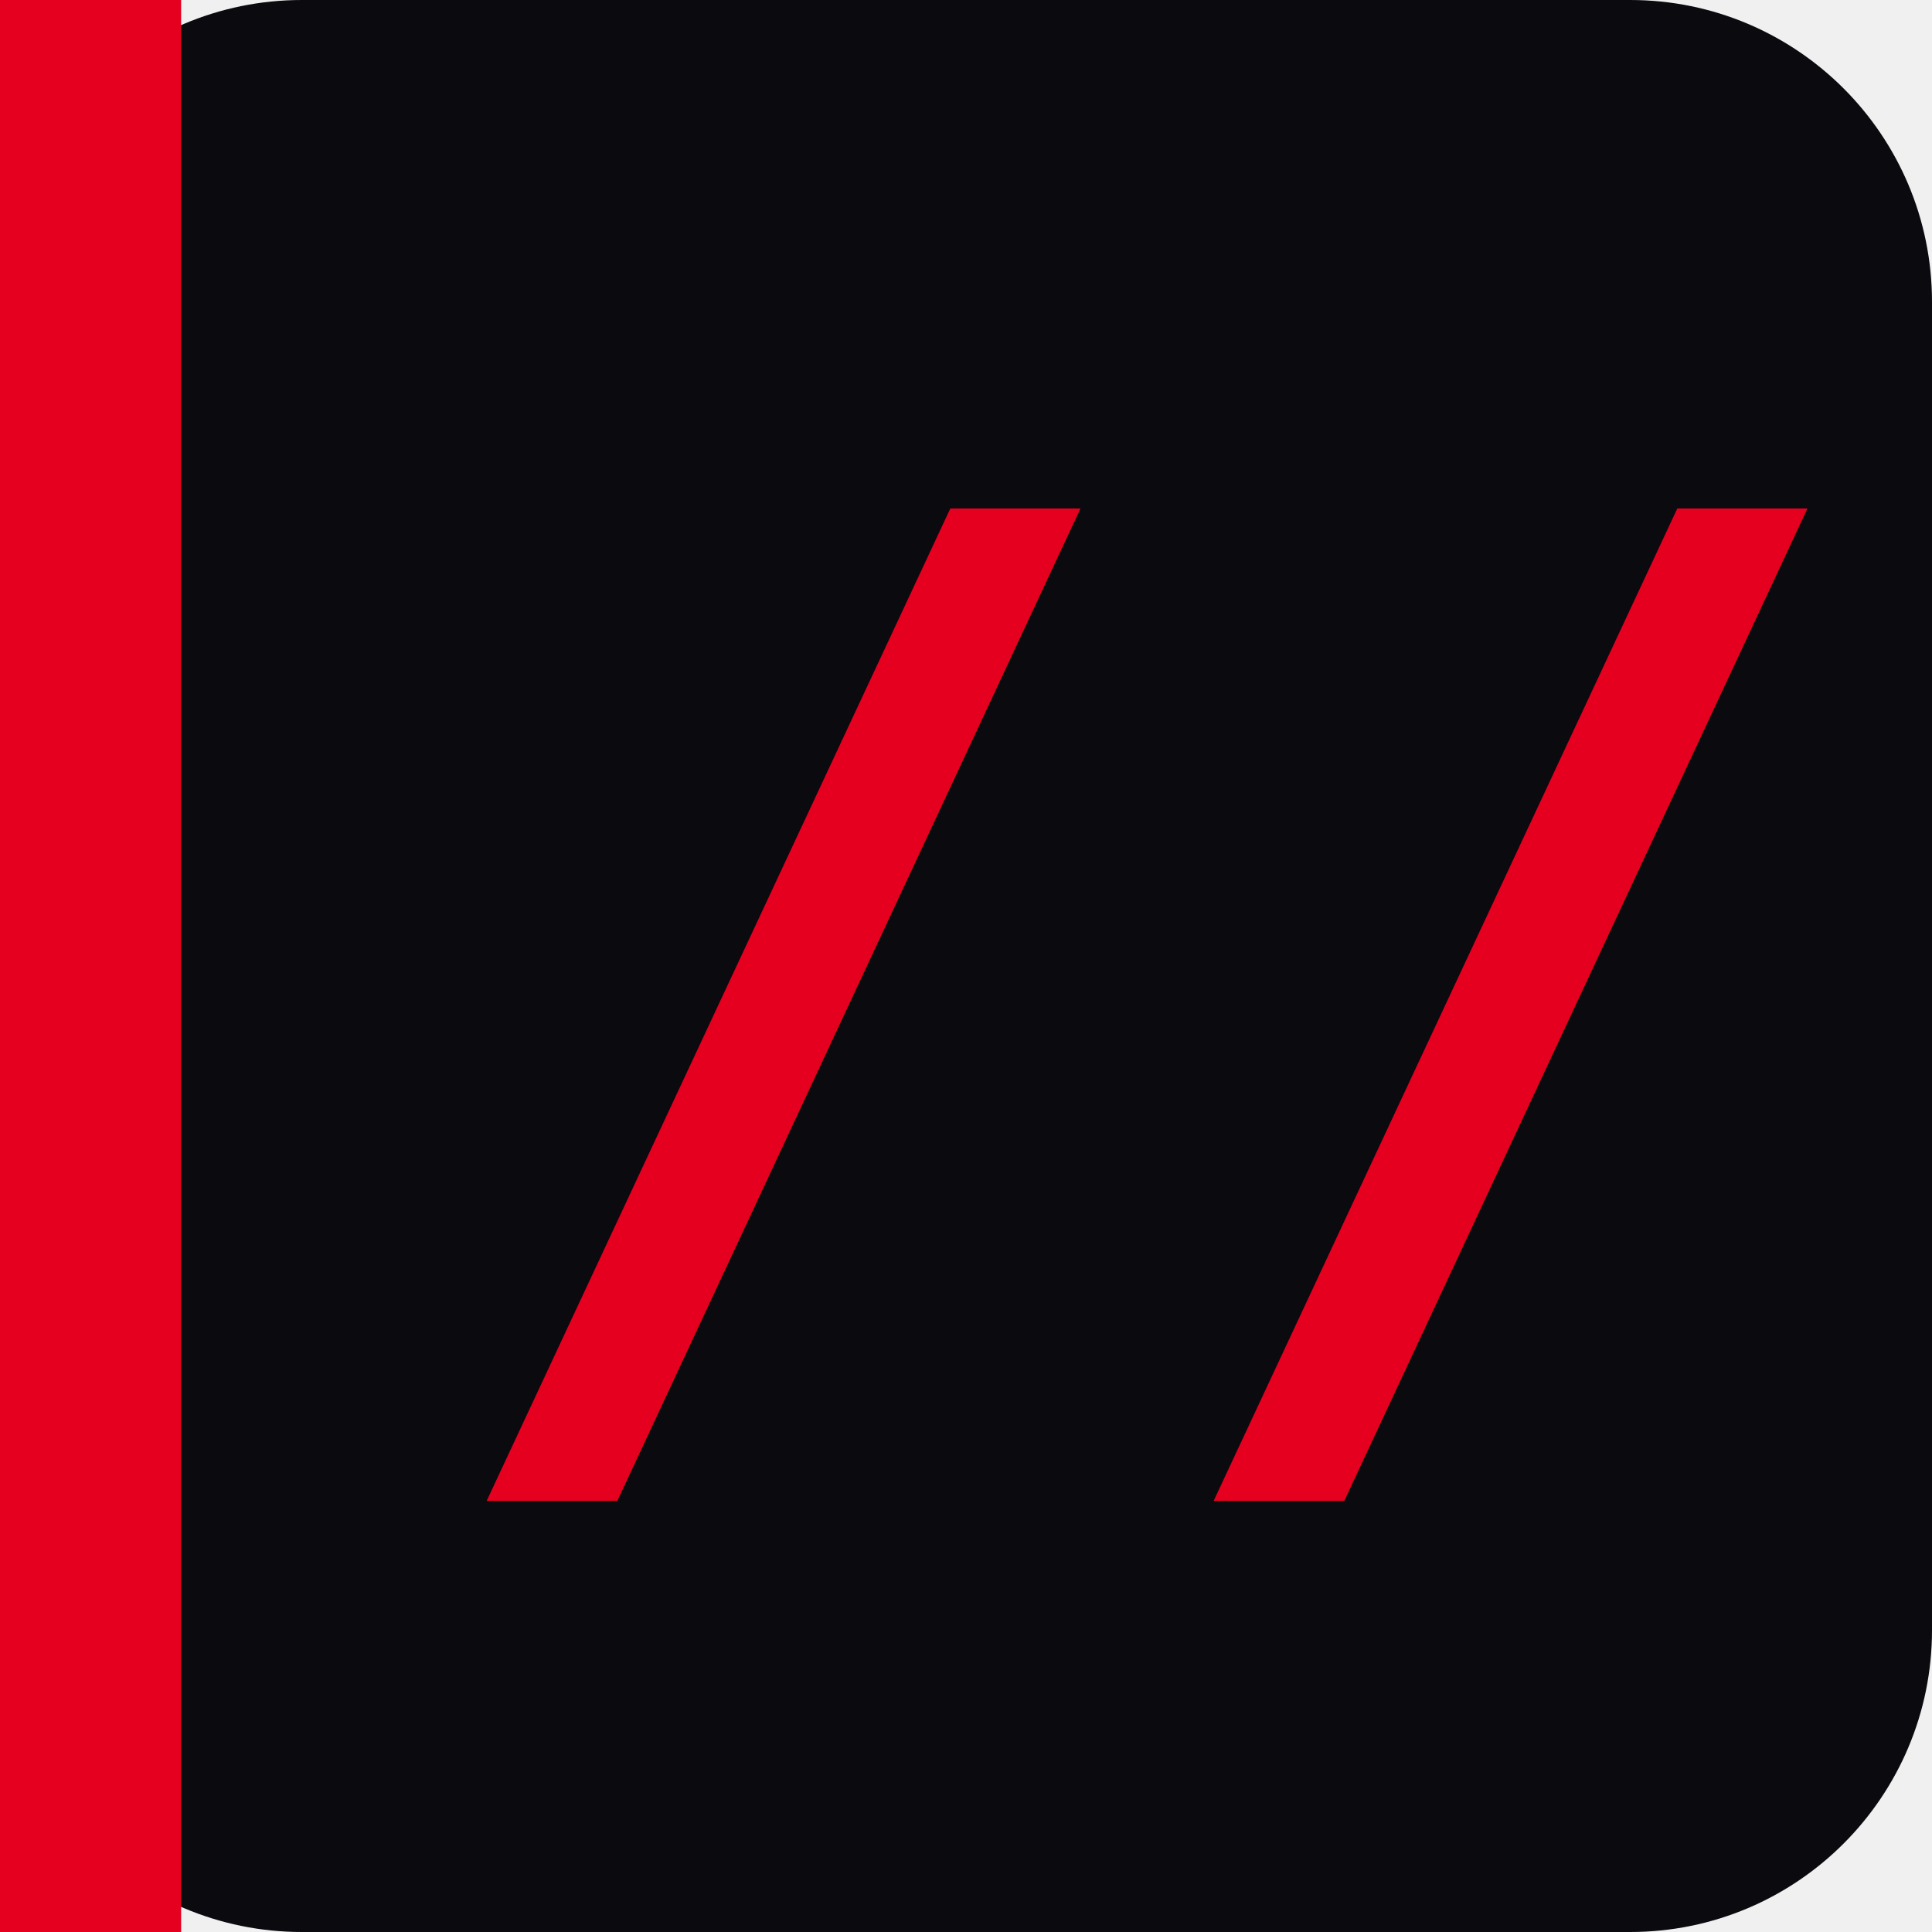
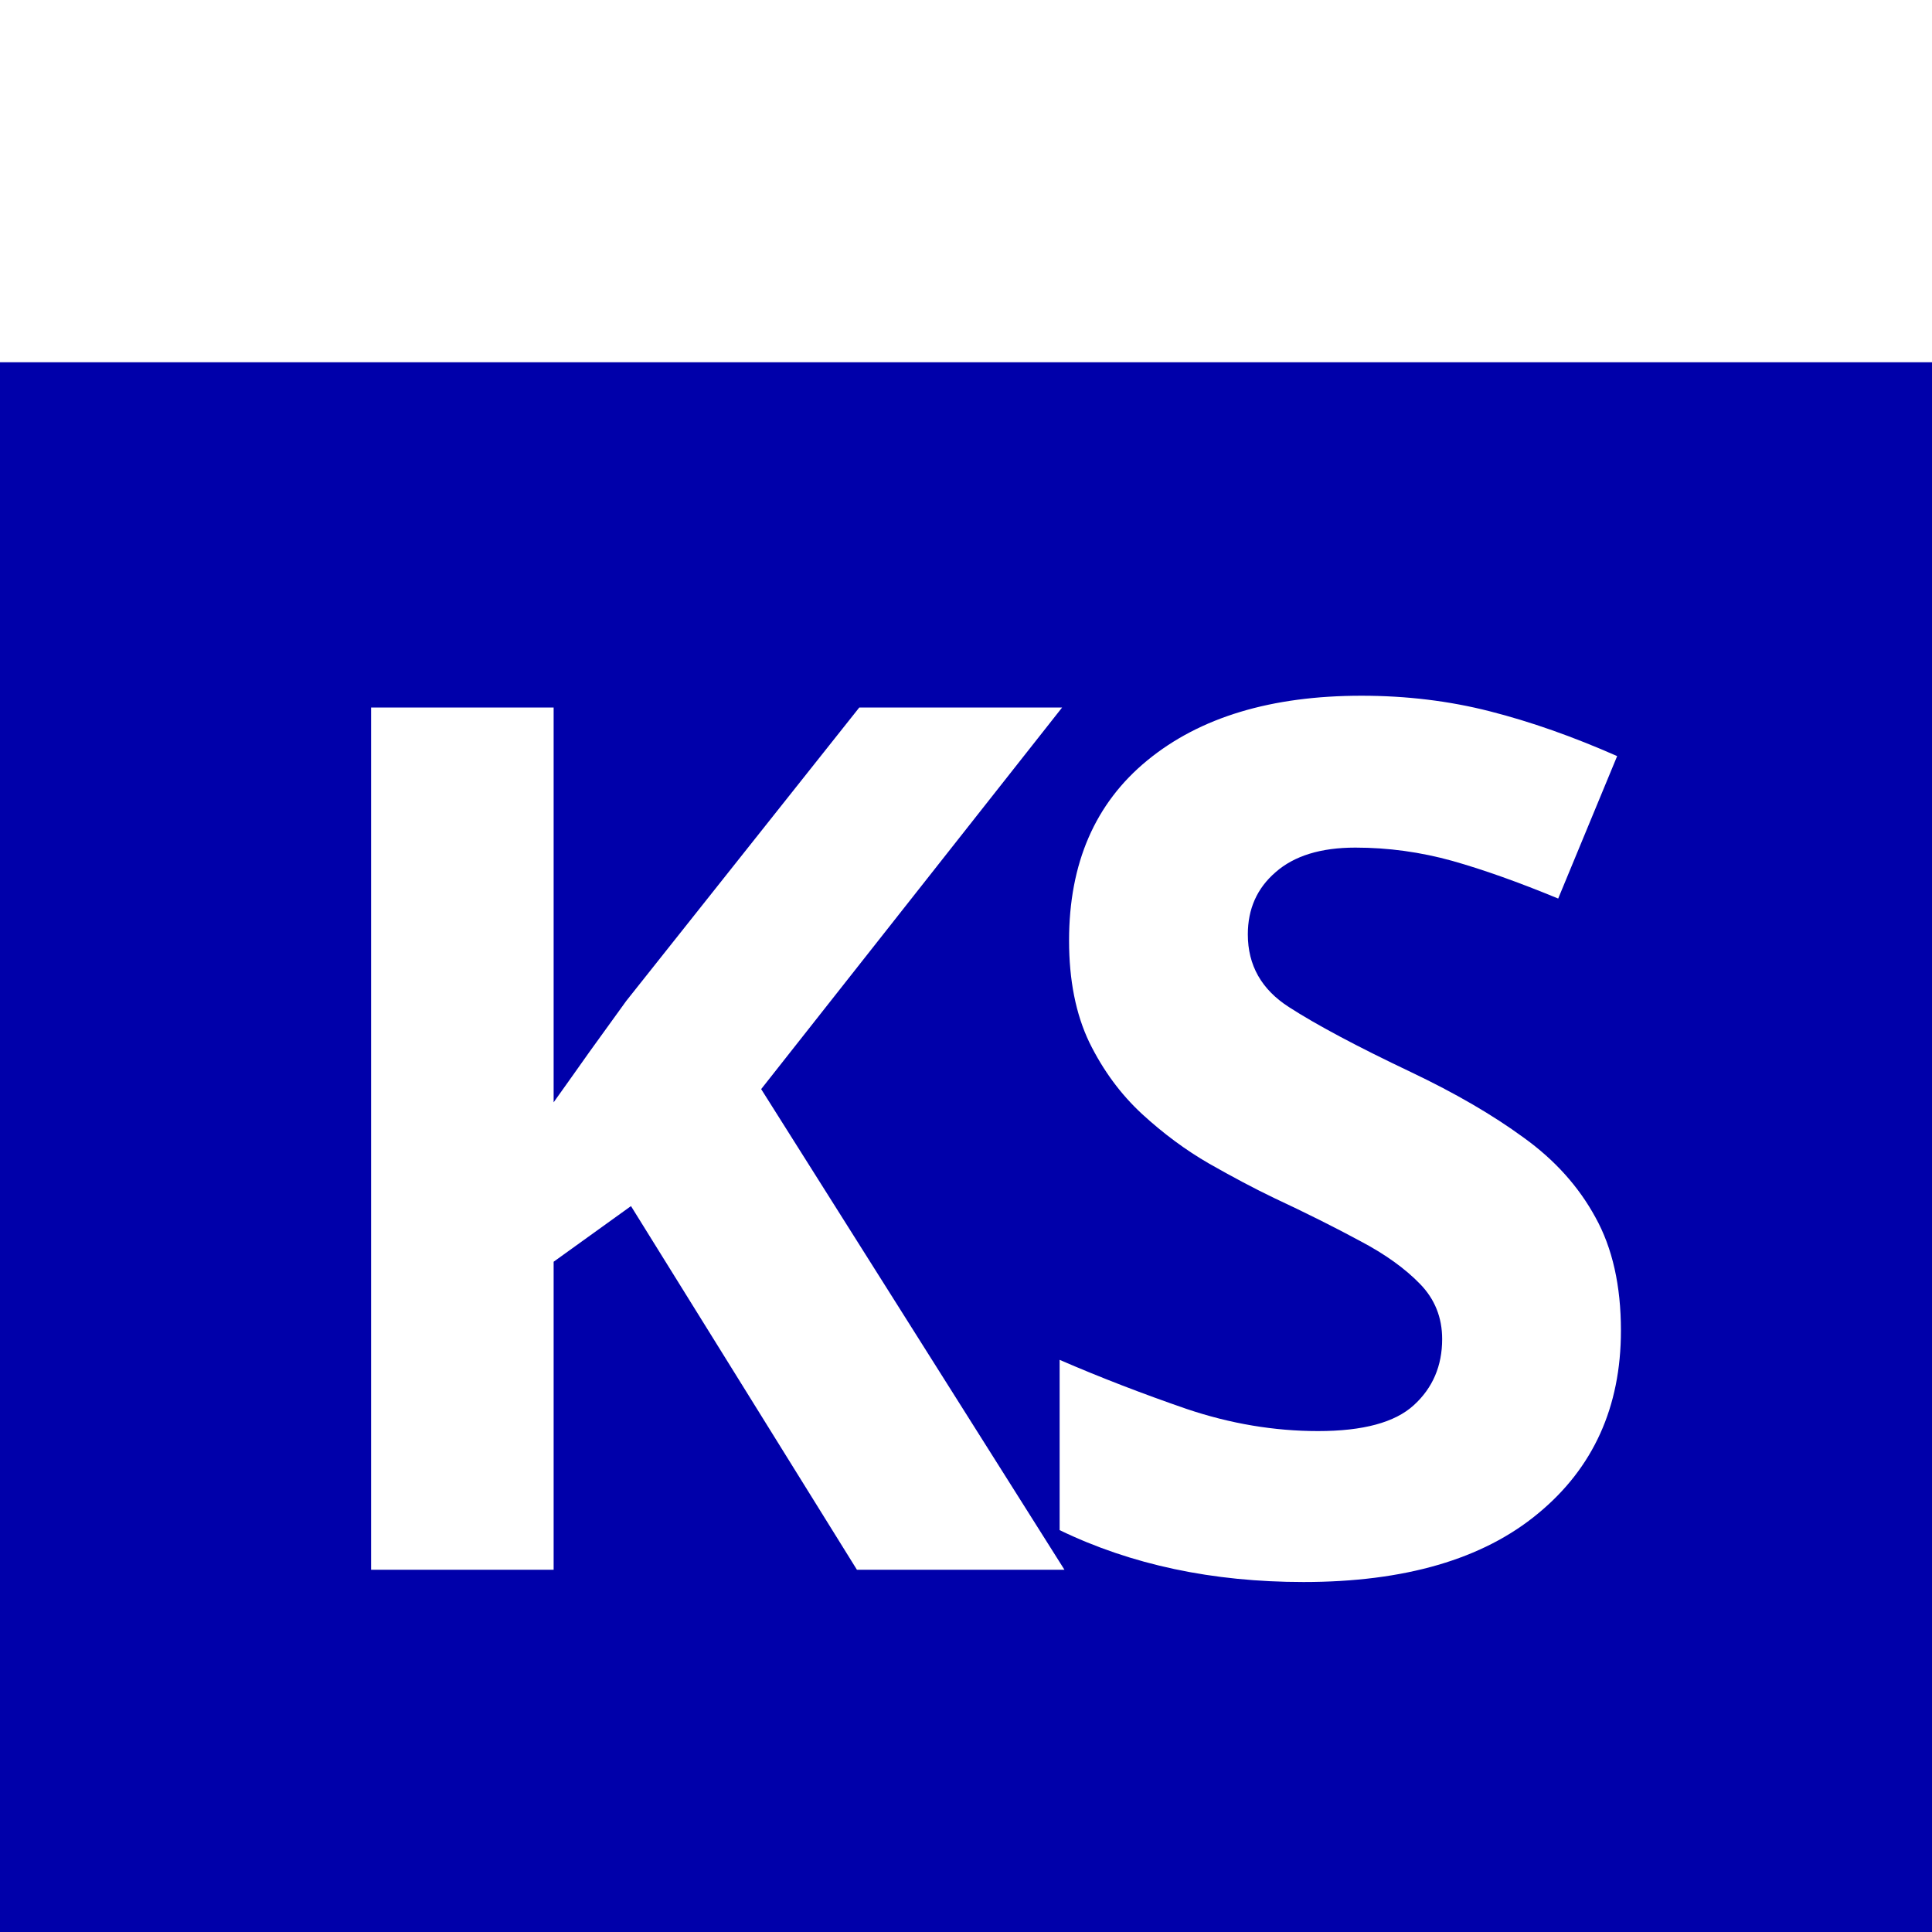
<svg xmlns="http://www.w3.org/2000/svg" width="64" height="64" viewBox="0 0 64 64">
-   <rect width="64" height="64" rx="10" fill="#0A0A0F" />
-   <rect x="0" y="0" width="6" height="64" fill="#E5001F" />
-   <text x="38" y="46" font-family="JetBrainsMono Nerd Font, JetBrains Mono, monospace" font-weight="bold" font-size="40" fill="#E5001F" text-anchor="middle">//</text>
+   <rect width="64" height="64" fill="#0000AA" />
+   <rect x="0" y="0" width="64" height="12" fill="#FFFFFF" />
+   <text x="32" y="52" font-family="Bricolage Grotesque" font-weight="800" font-size="40" fill="#FFFFFF" text-anchor="middle" letter-spacing="-2">KS</text>
</svg>
